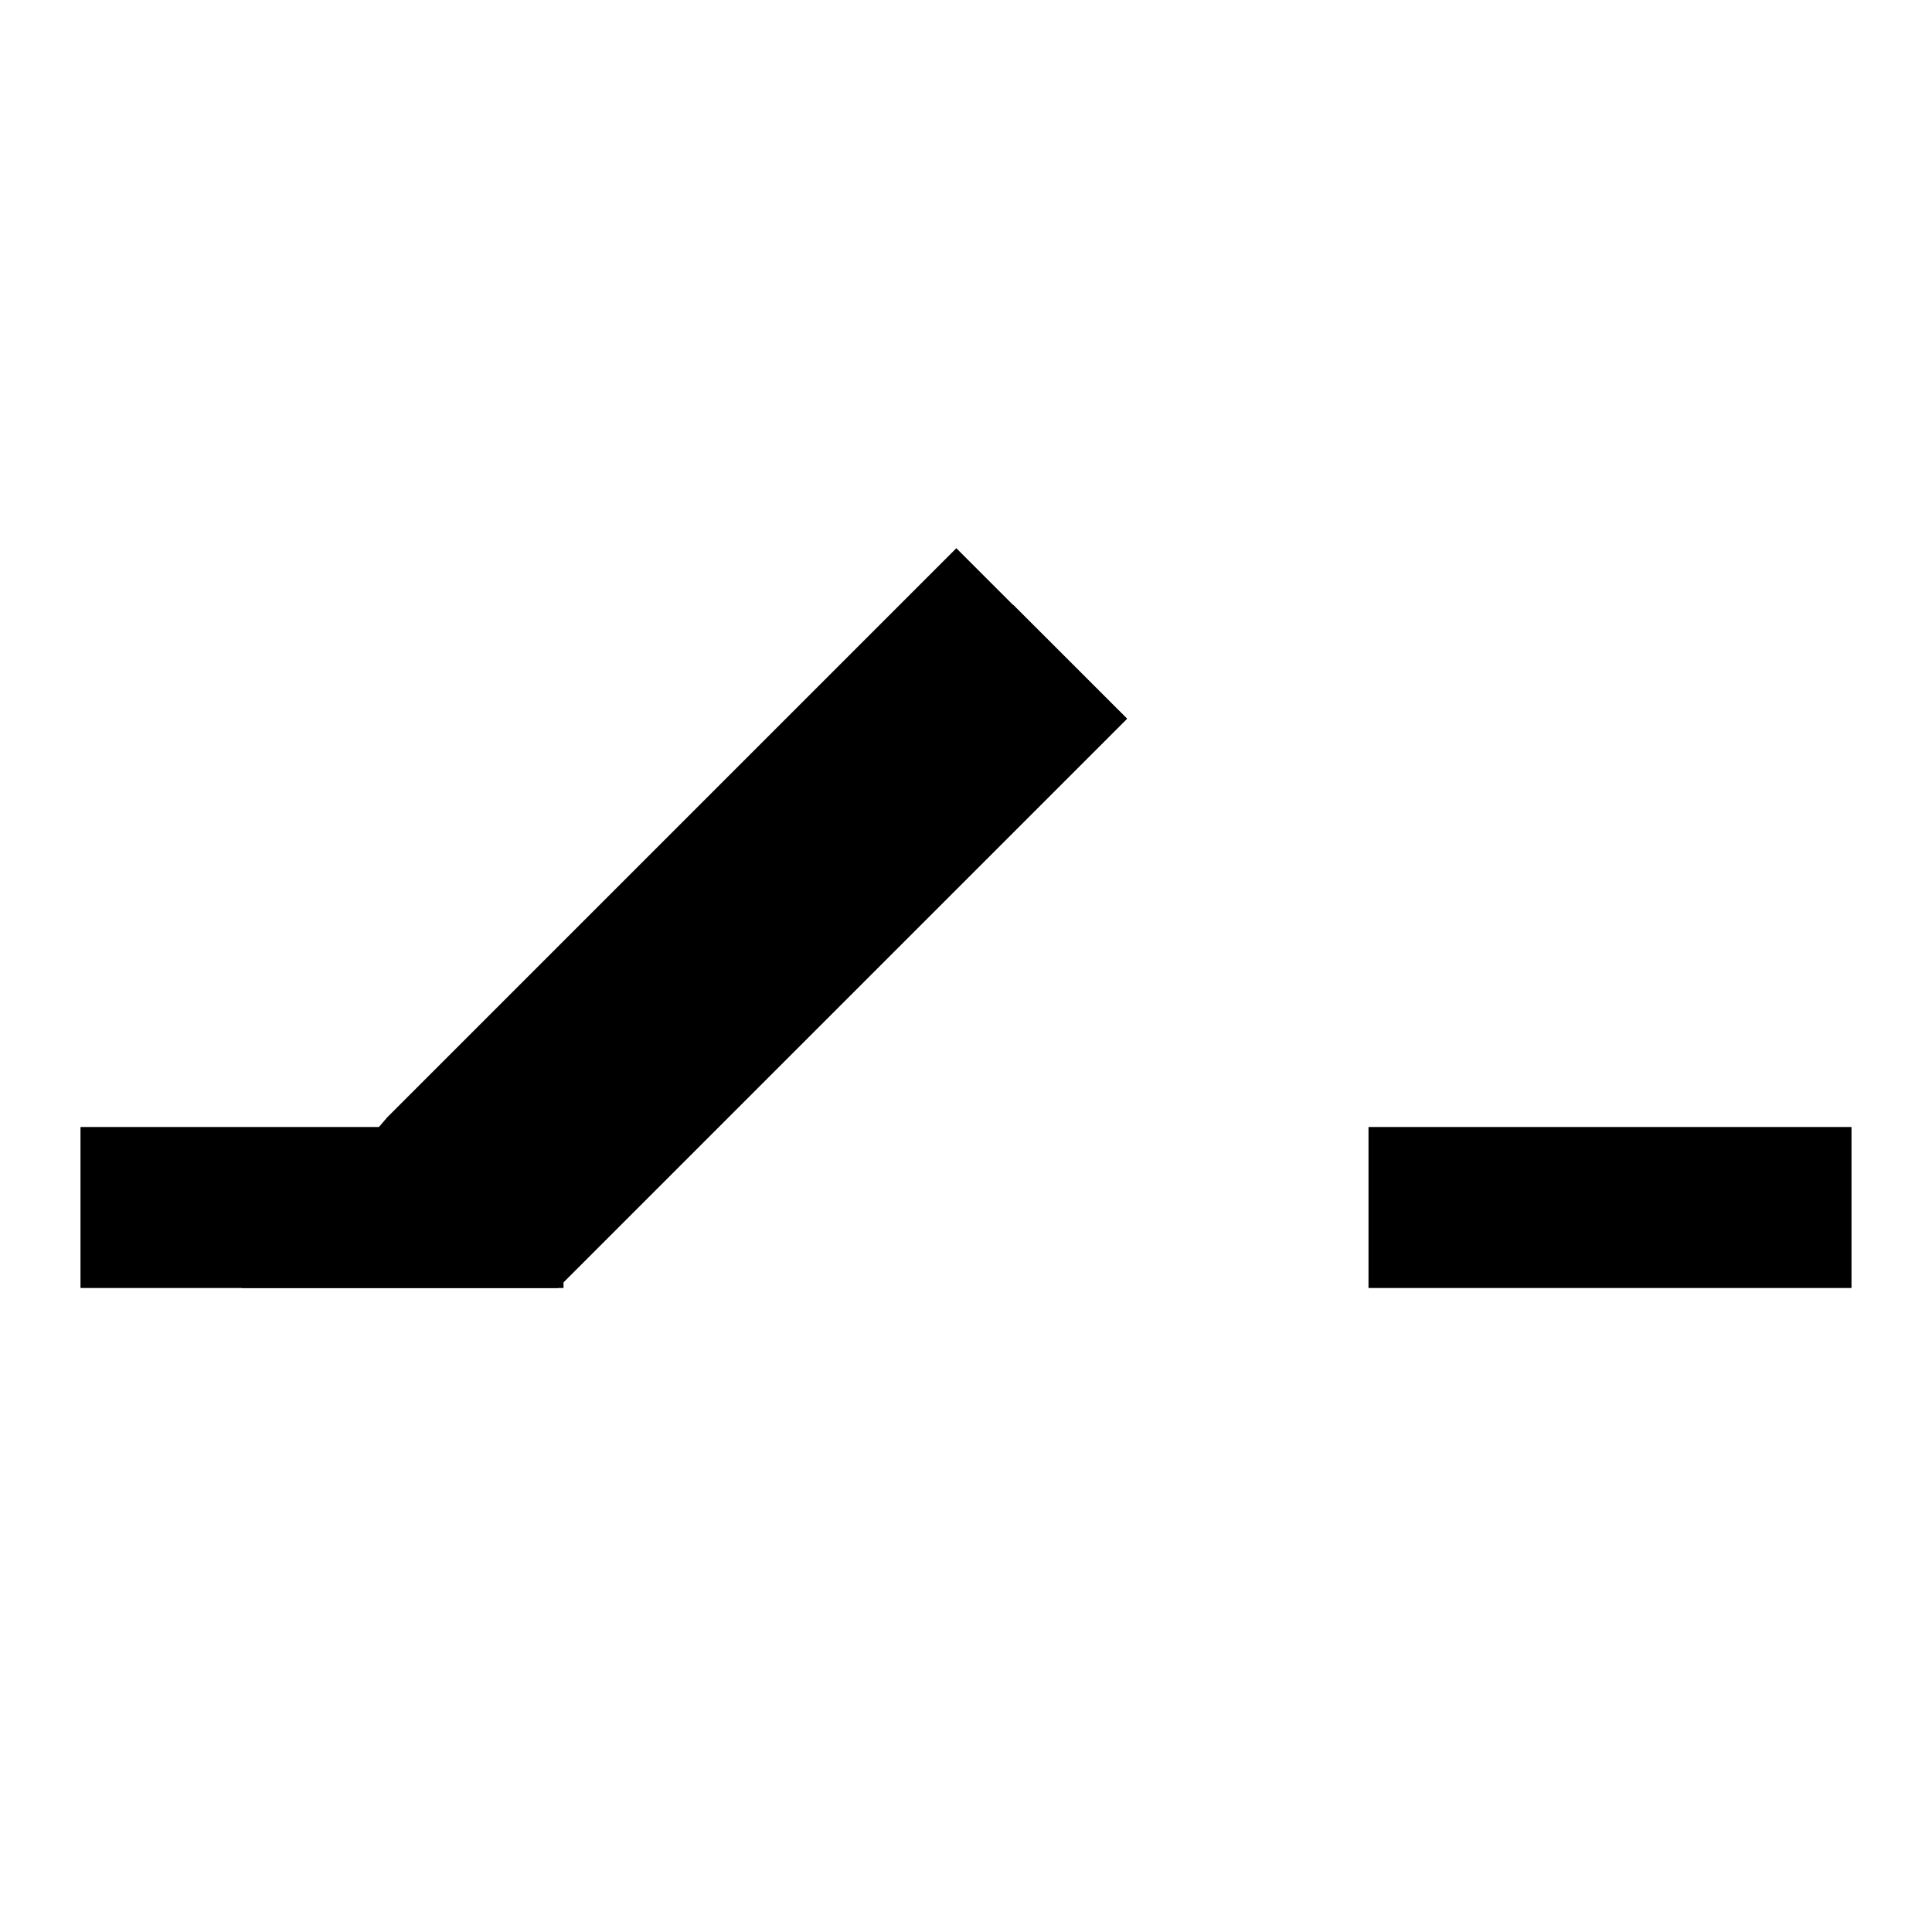
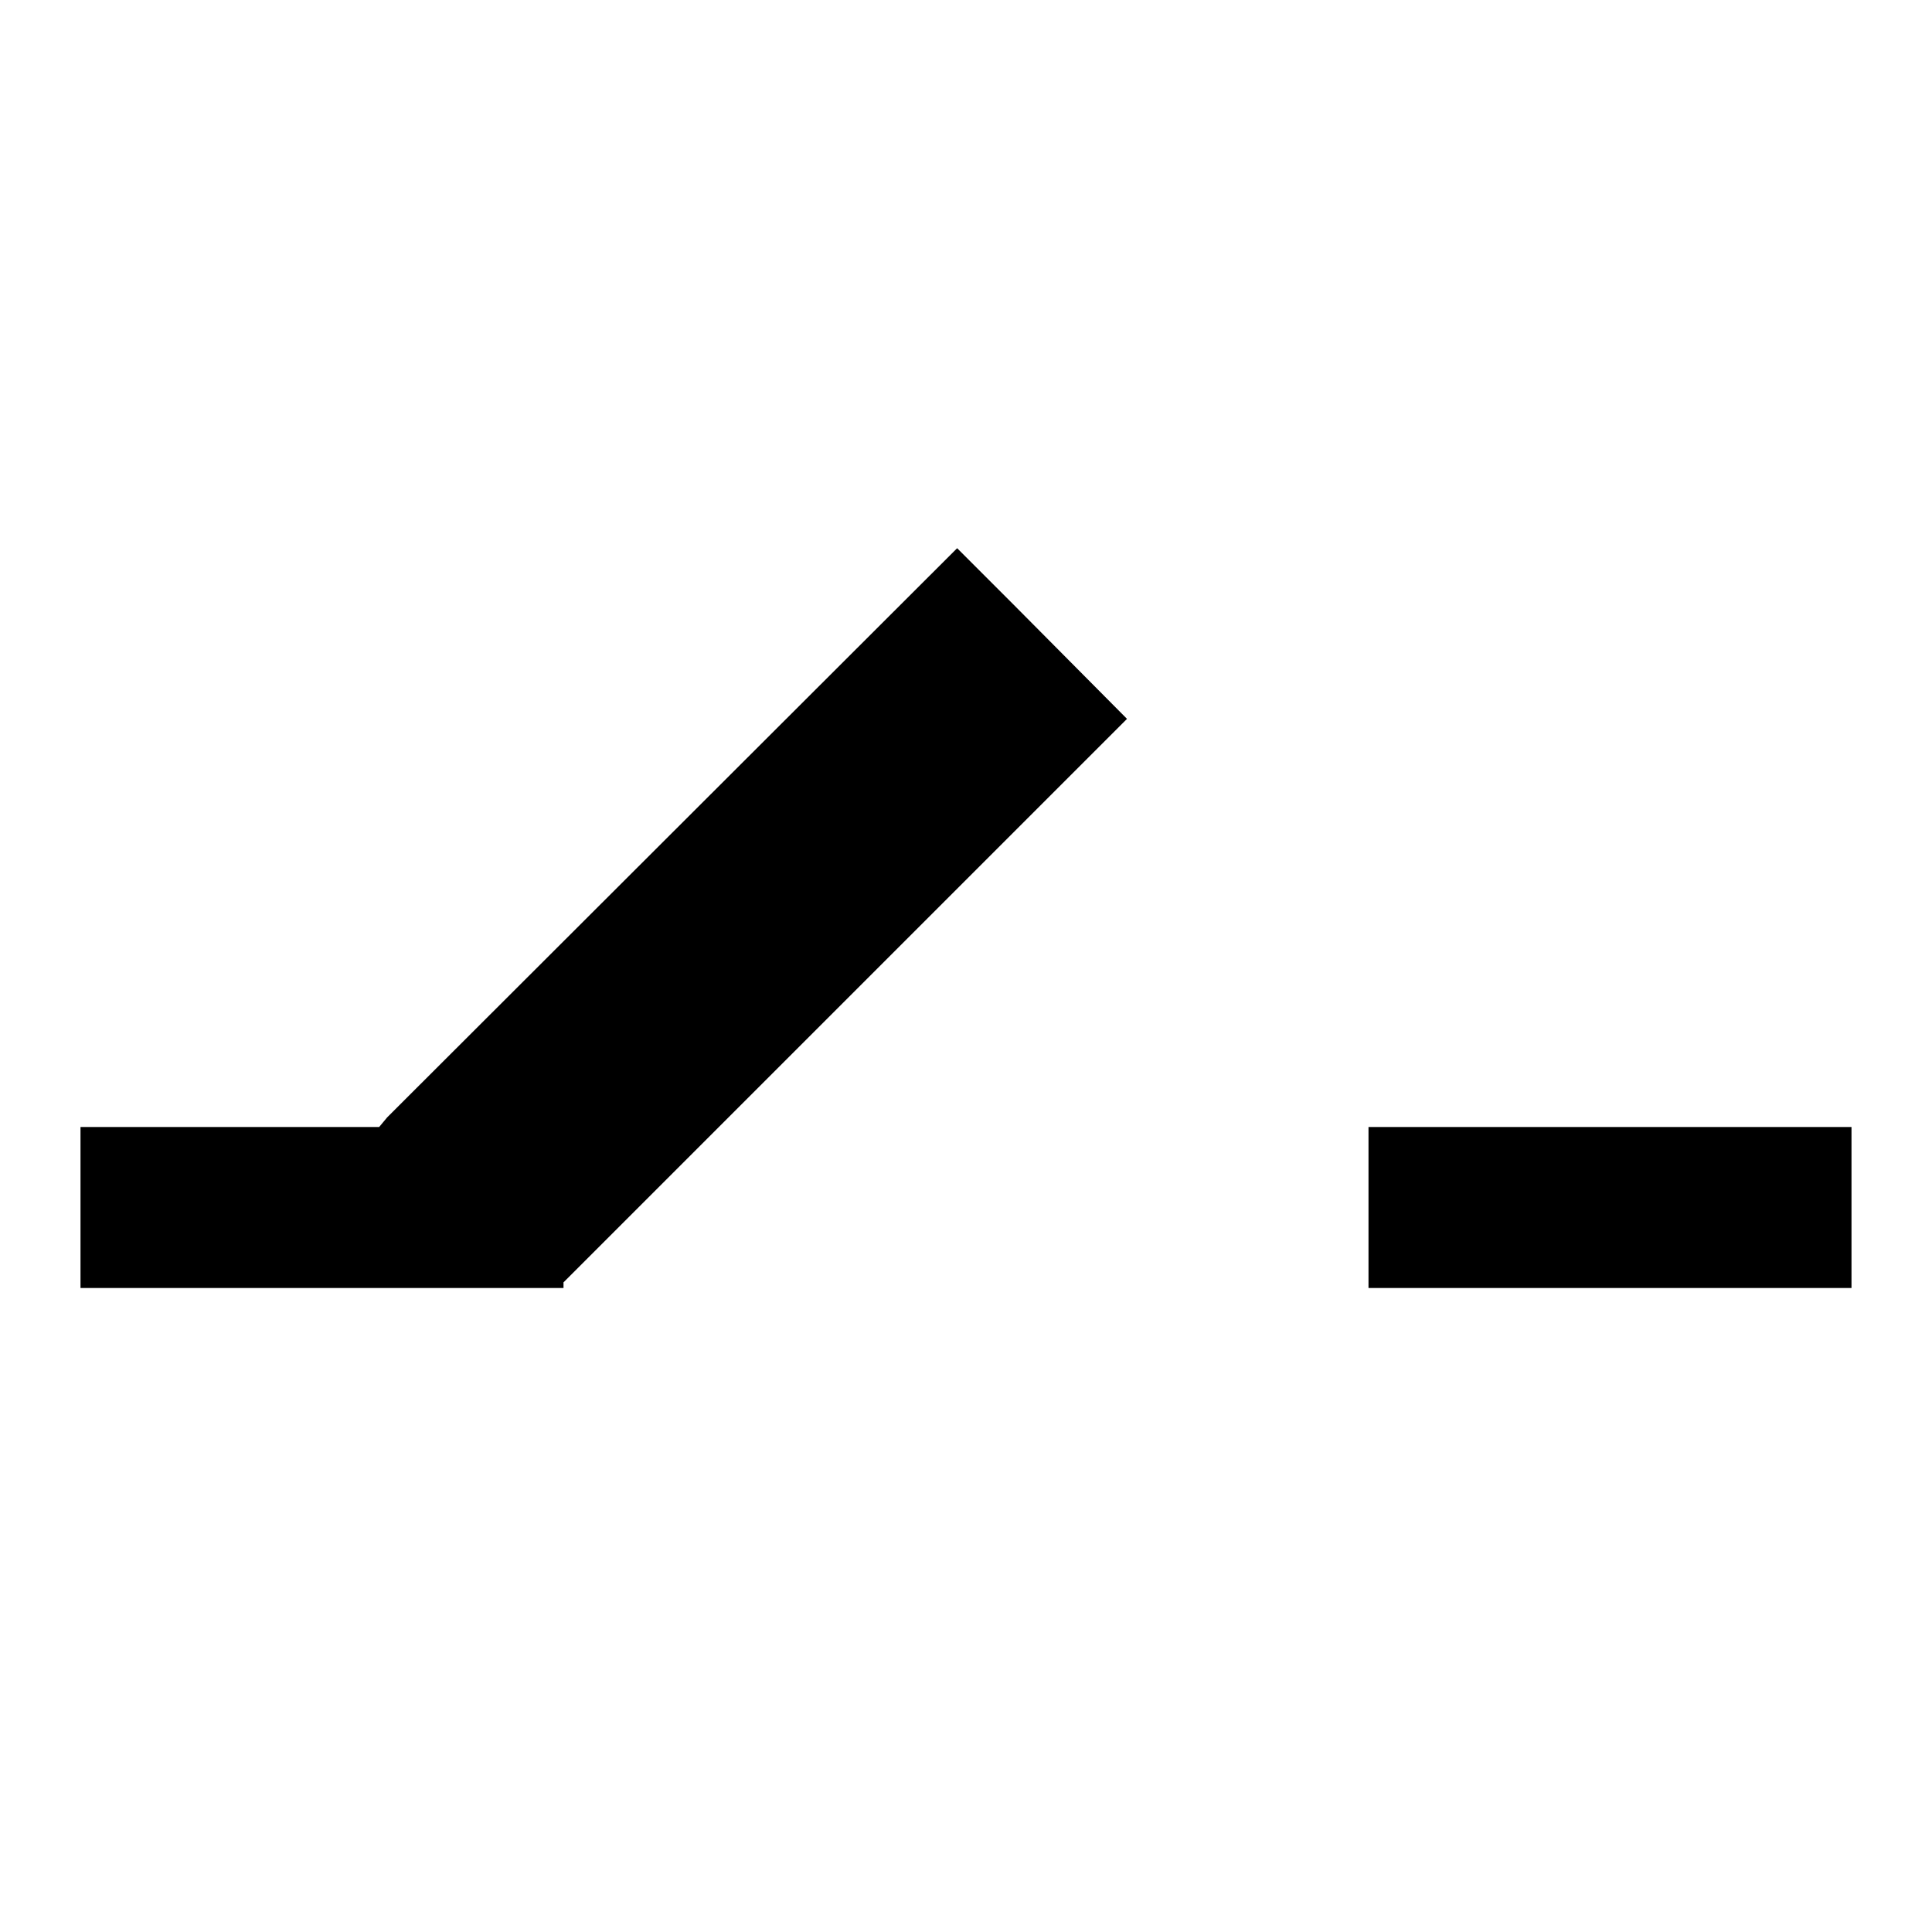
<svg xmlns="http://www.w3.org/2000/svg" width="24" height="24" viewBox="0 0 24 24">
  <path fill="none" d="M0 0h24v24H0z" />
-   <path d="M17 14v2h6v-2zM1 16h6v-2H1z" />
-   <path d="M5.514 14.583l7.071-7.071L14 8.926l-7.071 7.07z" />
-   <path d="M11.88 6.81l-7.07 7.07L3 16h3.93L14 8.93l-2.12-2.12z" />
+   <path d="M23 14v2h-6v-2zm-9-5.07l-1.41-1.42-.7-.7-7.08 7.07-.1.12H1v2h6v-.07l7-7z" />
</svg>
